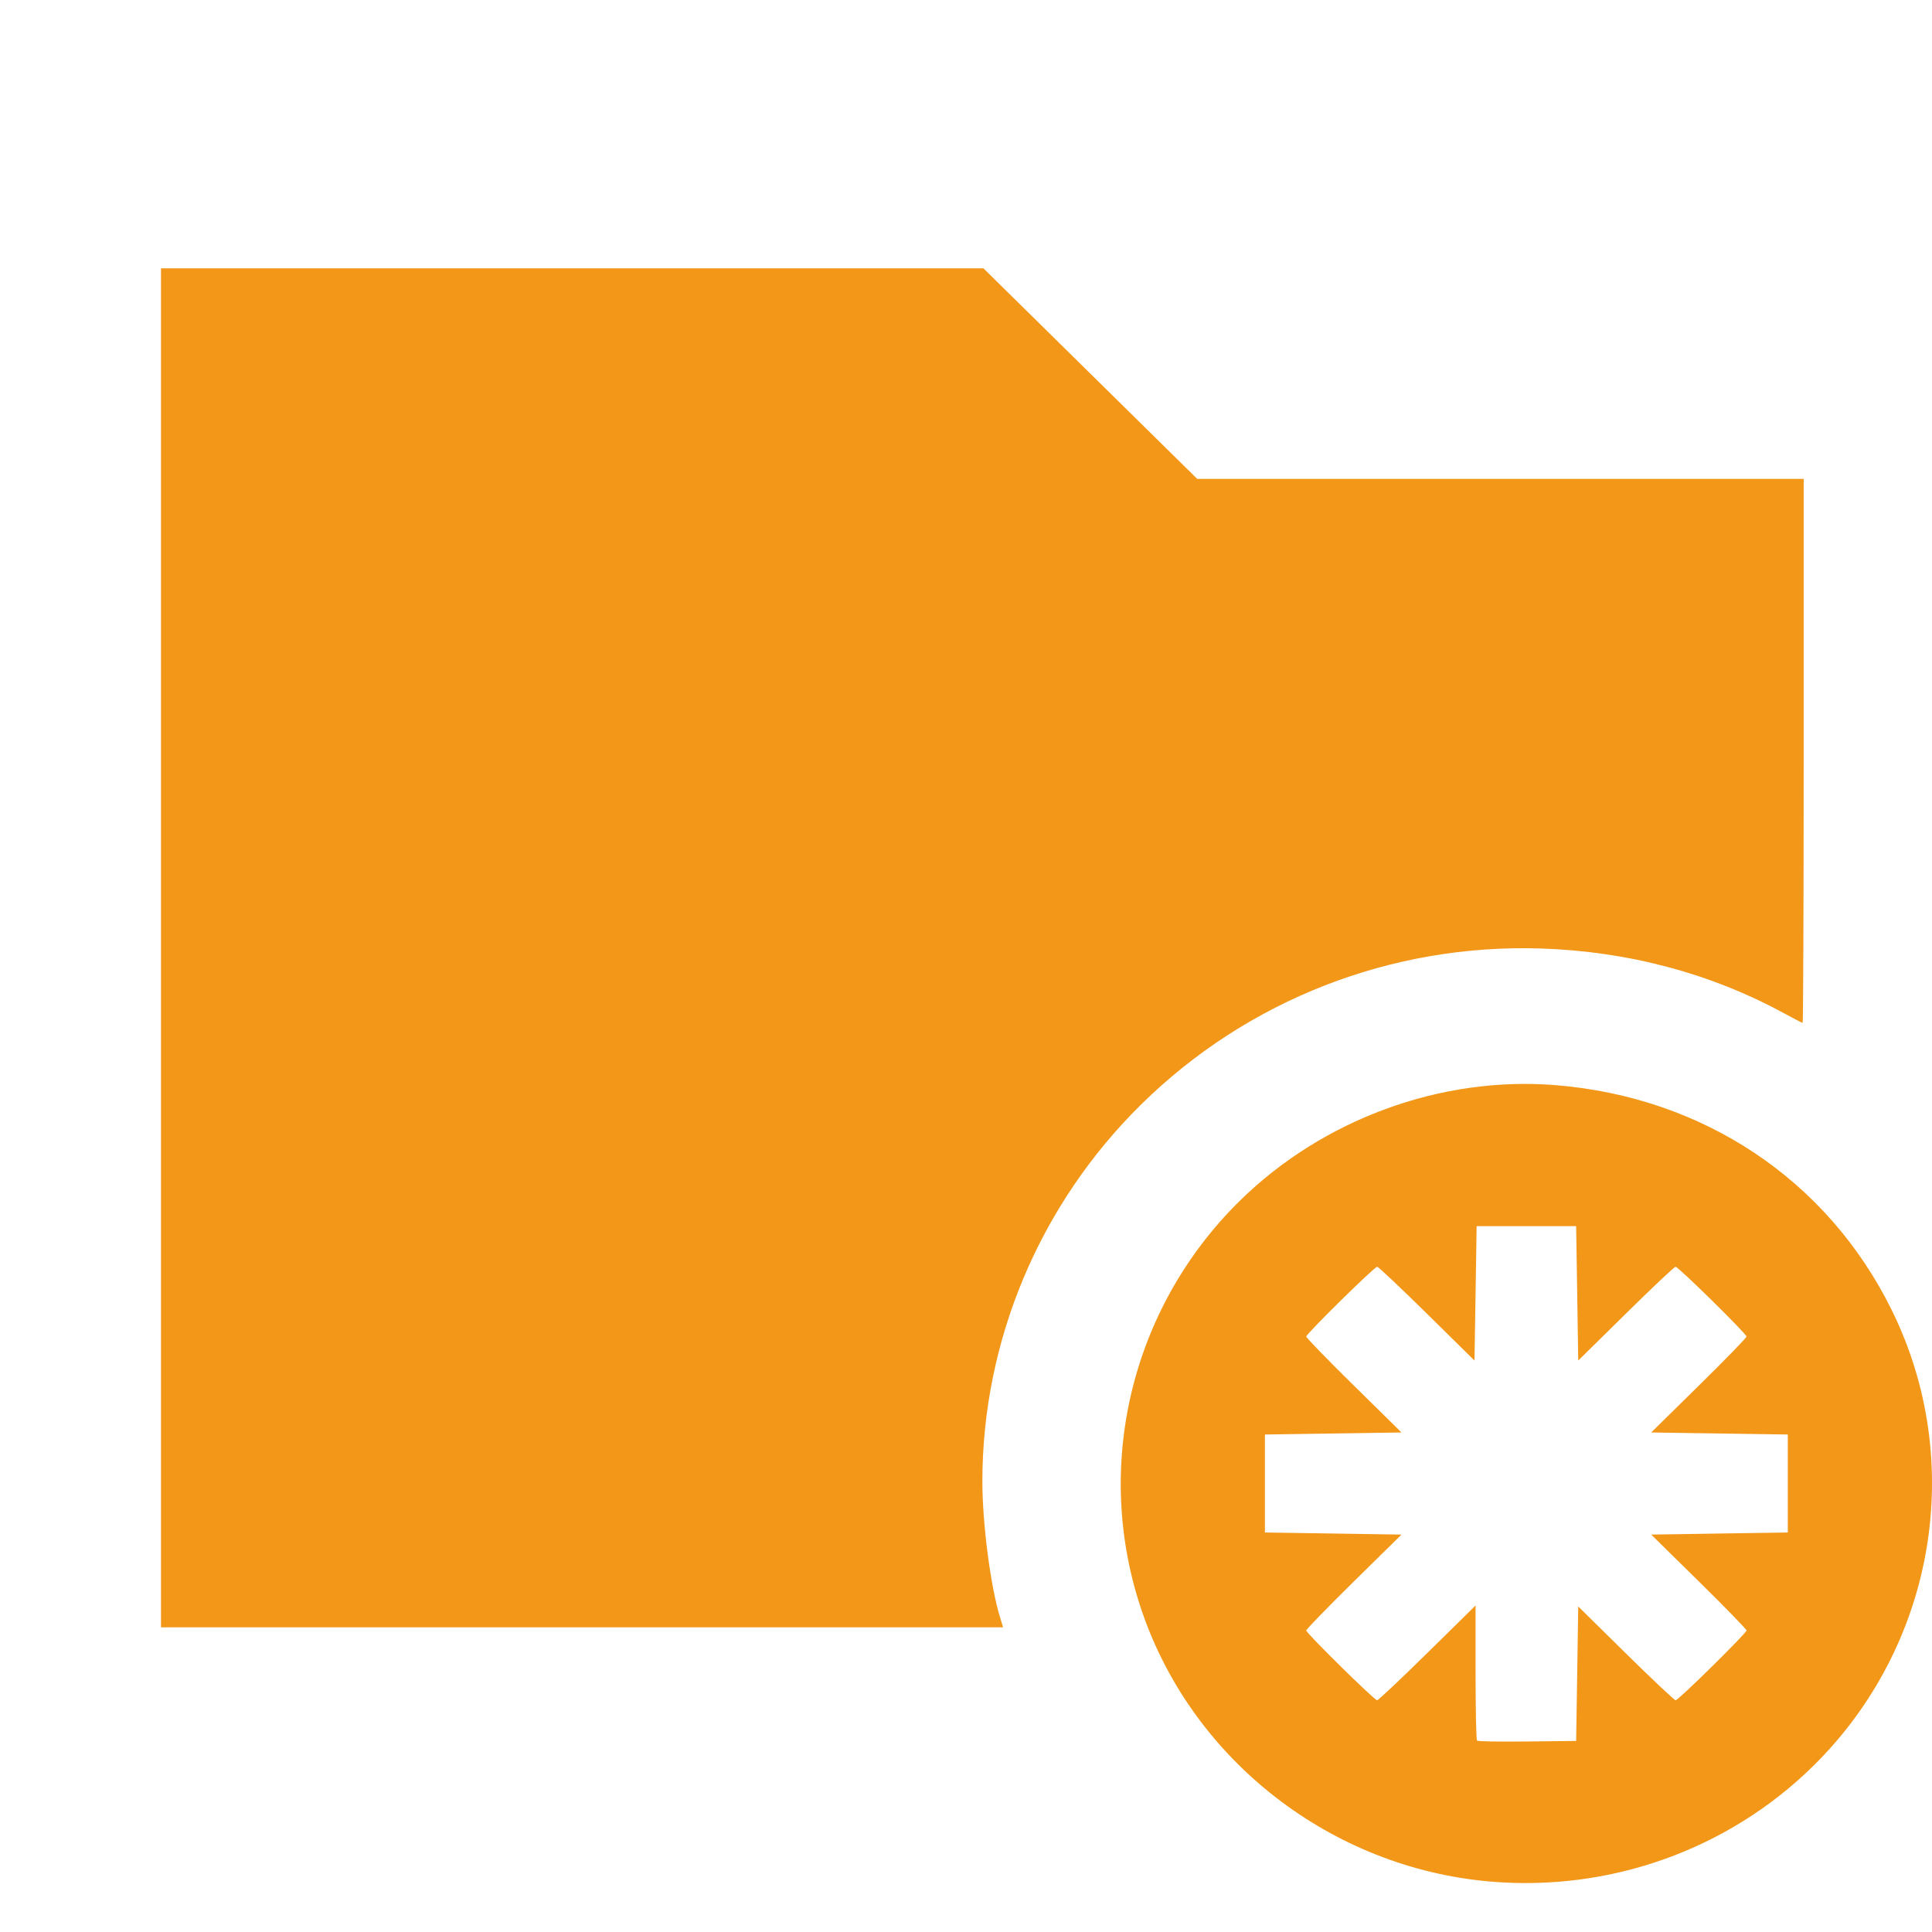
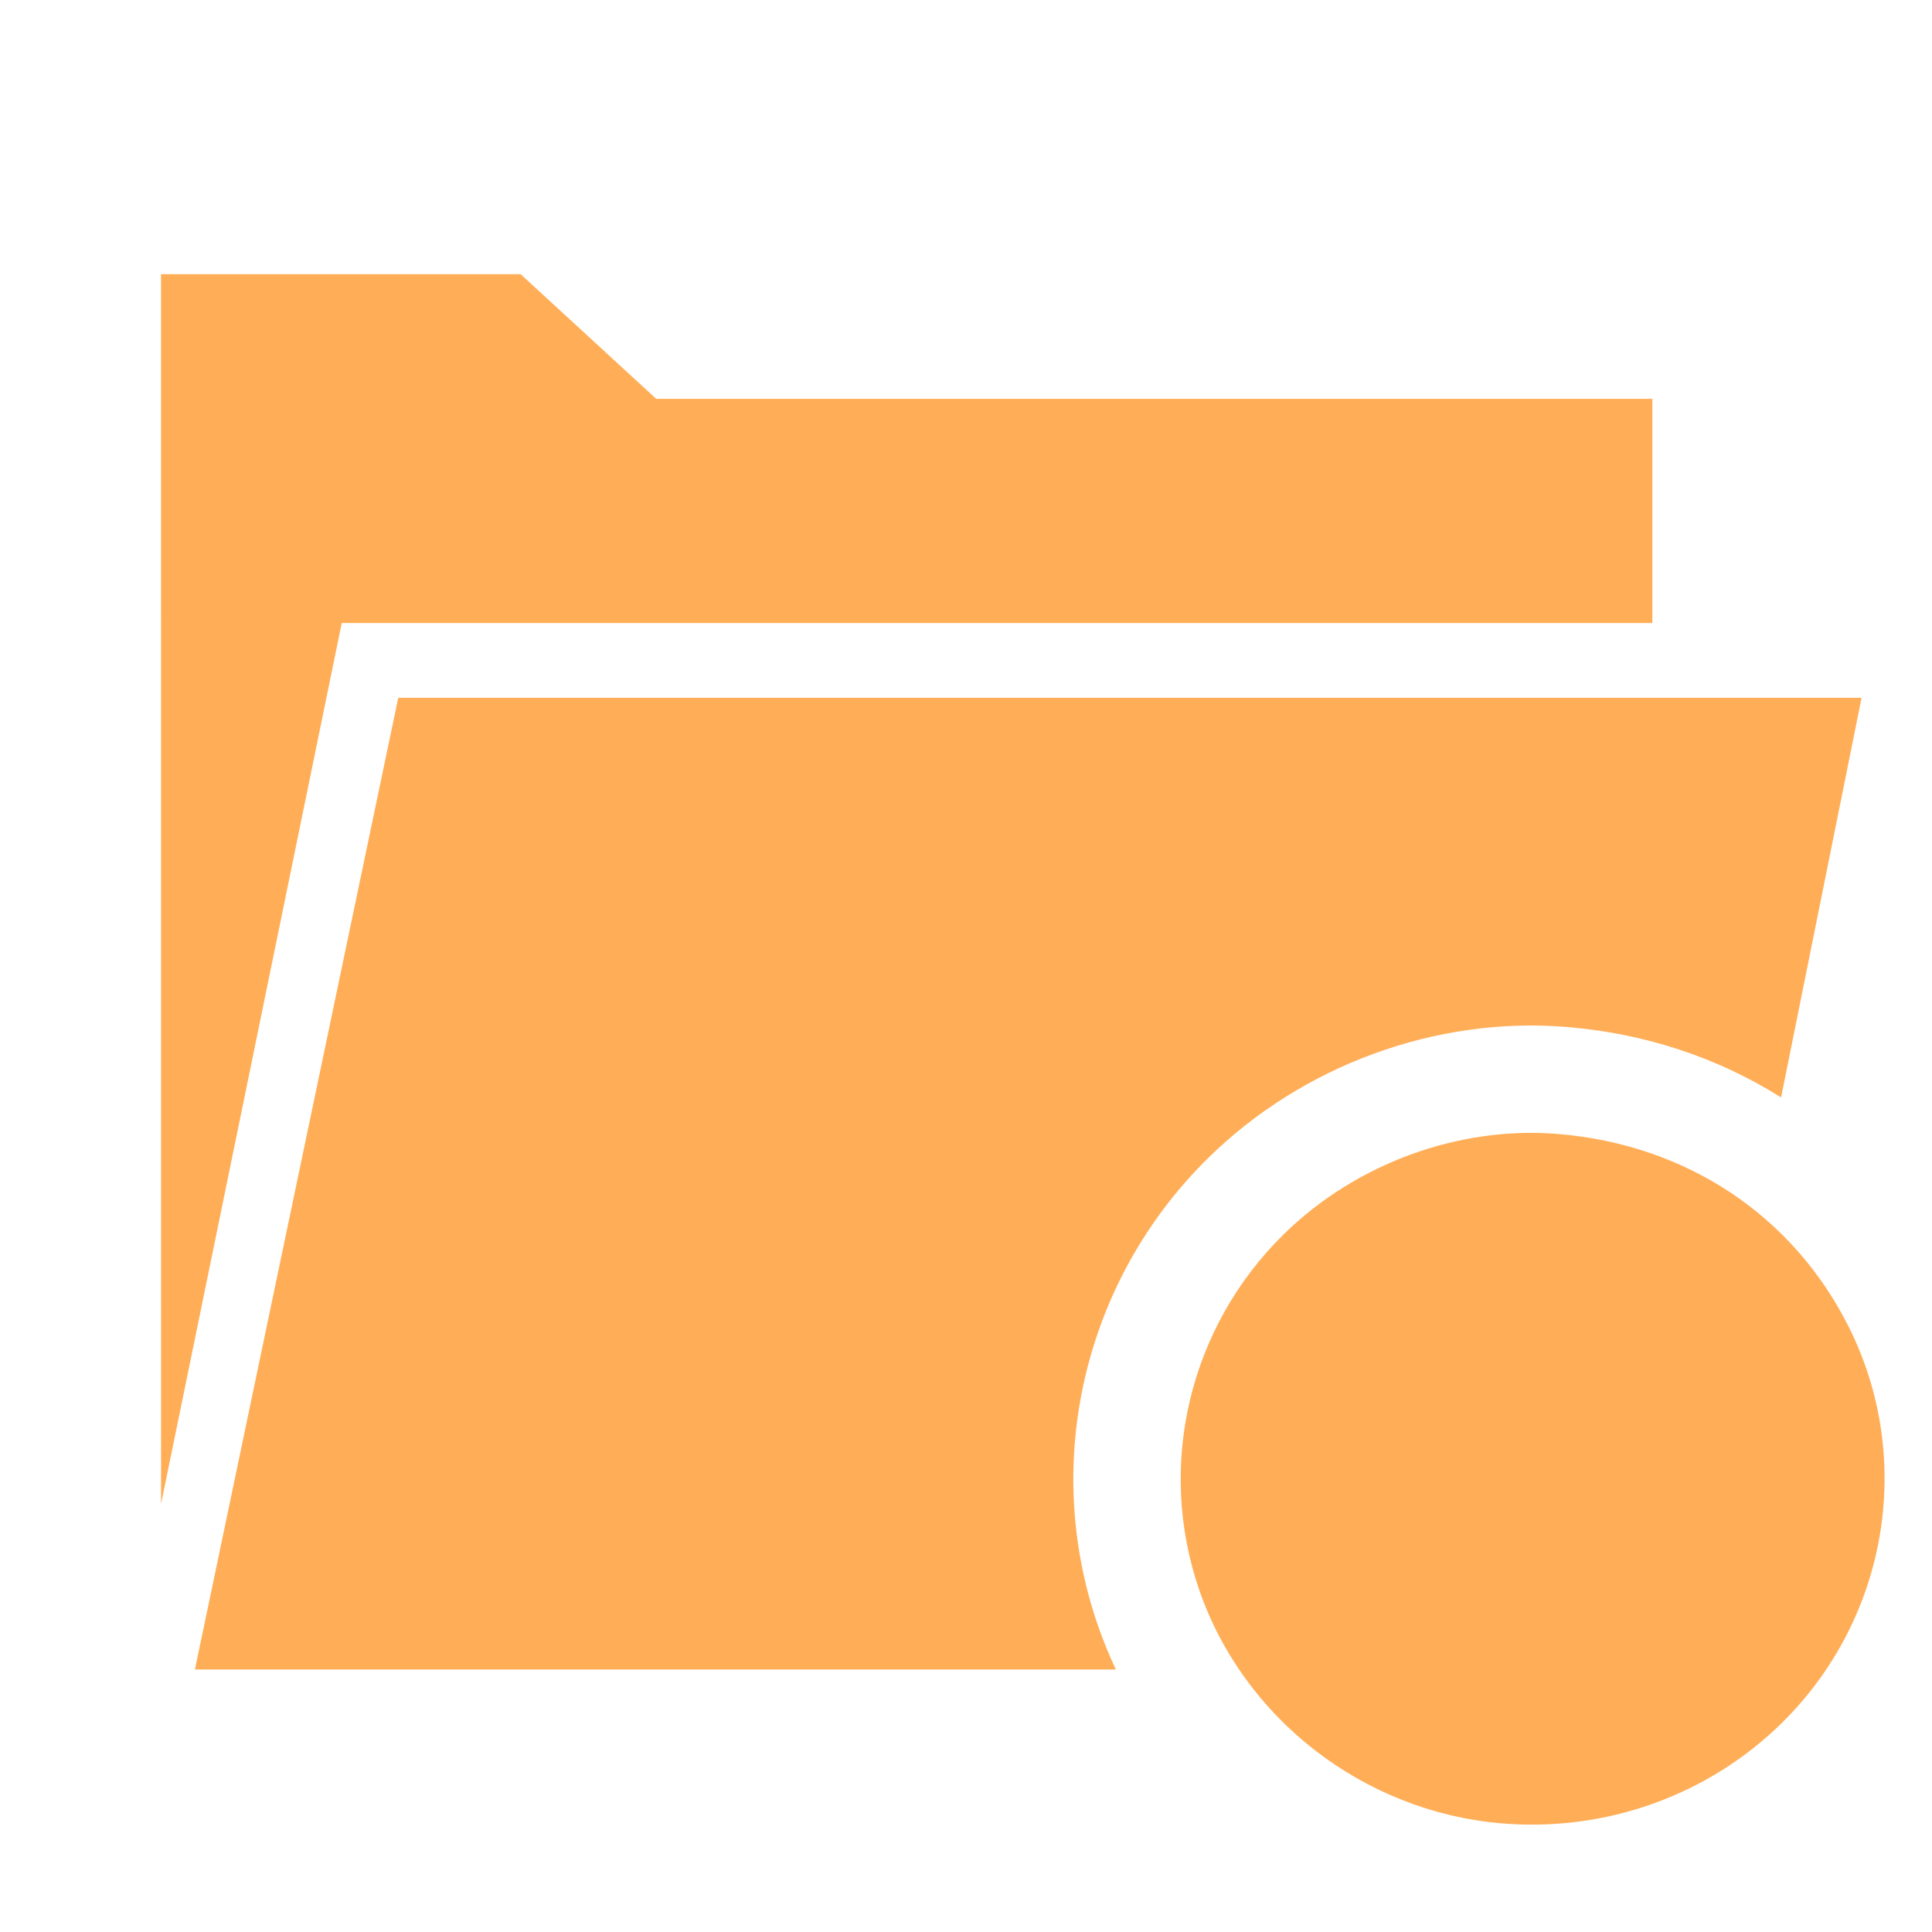
<svg xmlns="http://www.w3.org/2000/svg" width="36px" height="36px" viewBox="0 0 36 36" version="1.1">
  <defs />
  <g id="Page-1" stroke="none" stroke-width="1" fill="none" fill-rule="evenodd">
-     <g id="icon-backgrounds" transform="translate(-42, -87)" />
-     <path d="M27.758,35.059 C24.808,34.801 22.241,32.812 21.285,30.044 C20.359,27.362 21.064,24.382 23.097,22.38 C24.644,20.857 26.849,20.048 28.984,20.22 C31.74,20.443 34.048,21.984 35.244,24.4 C36.648,27.236 36.06,30.668 33.787,32.906 C32.203,34.466 29.995,35.254 27.758,35.059 L27.758,35.059 Z M29.389,31.187 L29.408,29.934 L30.295,30.808 C30.783,31.289 31.201,31.682 31.223,31.682 C31.275,31.682 32.544,30.432 32.544,30.381 C32.544,30.359 32.145,29.949 31.656,29.468 L30.768,28.595 L32.041,28.575 L33.313,28.556 L33.313,27.643 L33.313,26.73 L32.041,26.711 L30.768,26.692 L31.656,25.818 C32.145,25.338 32.544,24.927 32.544,24.905 C32.544,24.854 31.274,23.604 31.222,23.604 C31.2,23.604 30.783,23.997 30.295,24.478 L29.408,25.352 L29.389,24.099 L29.369,22.847 L28.442,22.847 L27.515,22.847 L27.495,24.099 L27.475,25.352 L26.588,24.478 C26.1,23.997 25.683,23.604 25.662,23.604 C25.61,23.604 24.34,24.854 24.34,24.905 C24.34,24.927 24.739,25.338 25.227,25.818 L26.115,26.692 L24.843,26.711 L23.57,26.73 L23.57,27.643 L23.57,28.556 L24.843,28.575 L26.115,28.595 L25.227,29.468 C24.739,29.949 24.34,30.36 24.34,30.381 C24.34,30.432 25.61,31.682 25.661,31.682 C25.682,31.682 26.104,31.285 26.598,30.799 L27.495,29.916 L27.495,31.162 C27.495,31.847 27.507,32.419 27.522,32.434 C27.537,32.449 27.959,32.456 28.459,32.45 L29.369,32.44 L29.389,31.187 Z M3,17.662 L3,5 L10.662,5 L18.325,5 L20.316,6.961 L22.308,8.923 L27.959,8.923 L33.609,8.923 L33.609,13.991 C33.609,16.779 33.6,19.06 33.59,19.06 C33.579,19.06 33.424,18.98 33.245,18.882 C31.882,18.139 30.343,17.728 28.718,17.674 C25.933,17.582 23.245,18.629 21.266,20.578 C19.374,22.44 18.305,24.979 18.305,27.604 C18.305,28.389 18.457,29.561 18.635,30.139 L18.691,30.323 L10.846,30.323 L3,30.323 L3,17.662 Z" id="Shape" fill="#F29718" />
+     <g id="icon-backgrounds" transform="translate(-42, -171)" />
+     <g id="Group-2" transform="translate(3, 5)" fill="#FFAE57">
+       <path d="M24.961,28.974 C22.403,28.751 20.173,27.023 19.347,24.629 C18.547,22.312 19.156,19.736 20.915,18.004 C22.256,16.684 24.176,15.98 26.02,16.129 C28.429,16.324 30.425,17.657 31.464,19.755 C32.676,22.204 32.168,25.169 30.202,27.105 C28.827,28.459 26.907,29.144 24.961,28.974 L24.961,28.974 Z" id="Path-Copy-3" />
+       <polygon id="Path" points="6.701 0.109 9.227 2.431 27.789 2.431 27.789 6.609 3.368 6.609 0.001 23.023 0 0.109" />
+       <path d="M17.793,26.109 L0.632,26.109 L4.421,8.002 L31.688,8.002 L30.188,15.449 C29.017,14.711 27.654,14.254 26.181,14.135 C23.755,13.939 21.265,14.853 19.511,16.579 C17.204,18.851 16.405,22.235 17.456,25.282 C17.554,25.565 17.666,25.841 17.793,26.109 Z" id="Combined-Shape" />
+     </g>
  </g>
</svg>
